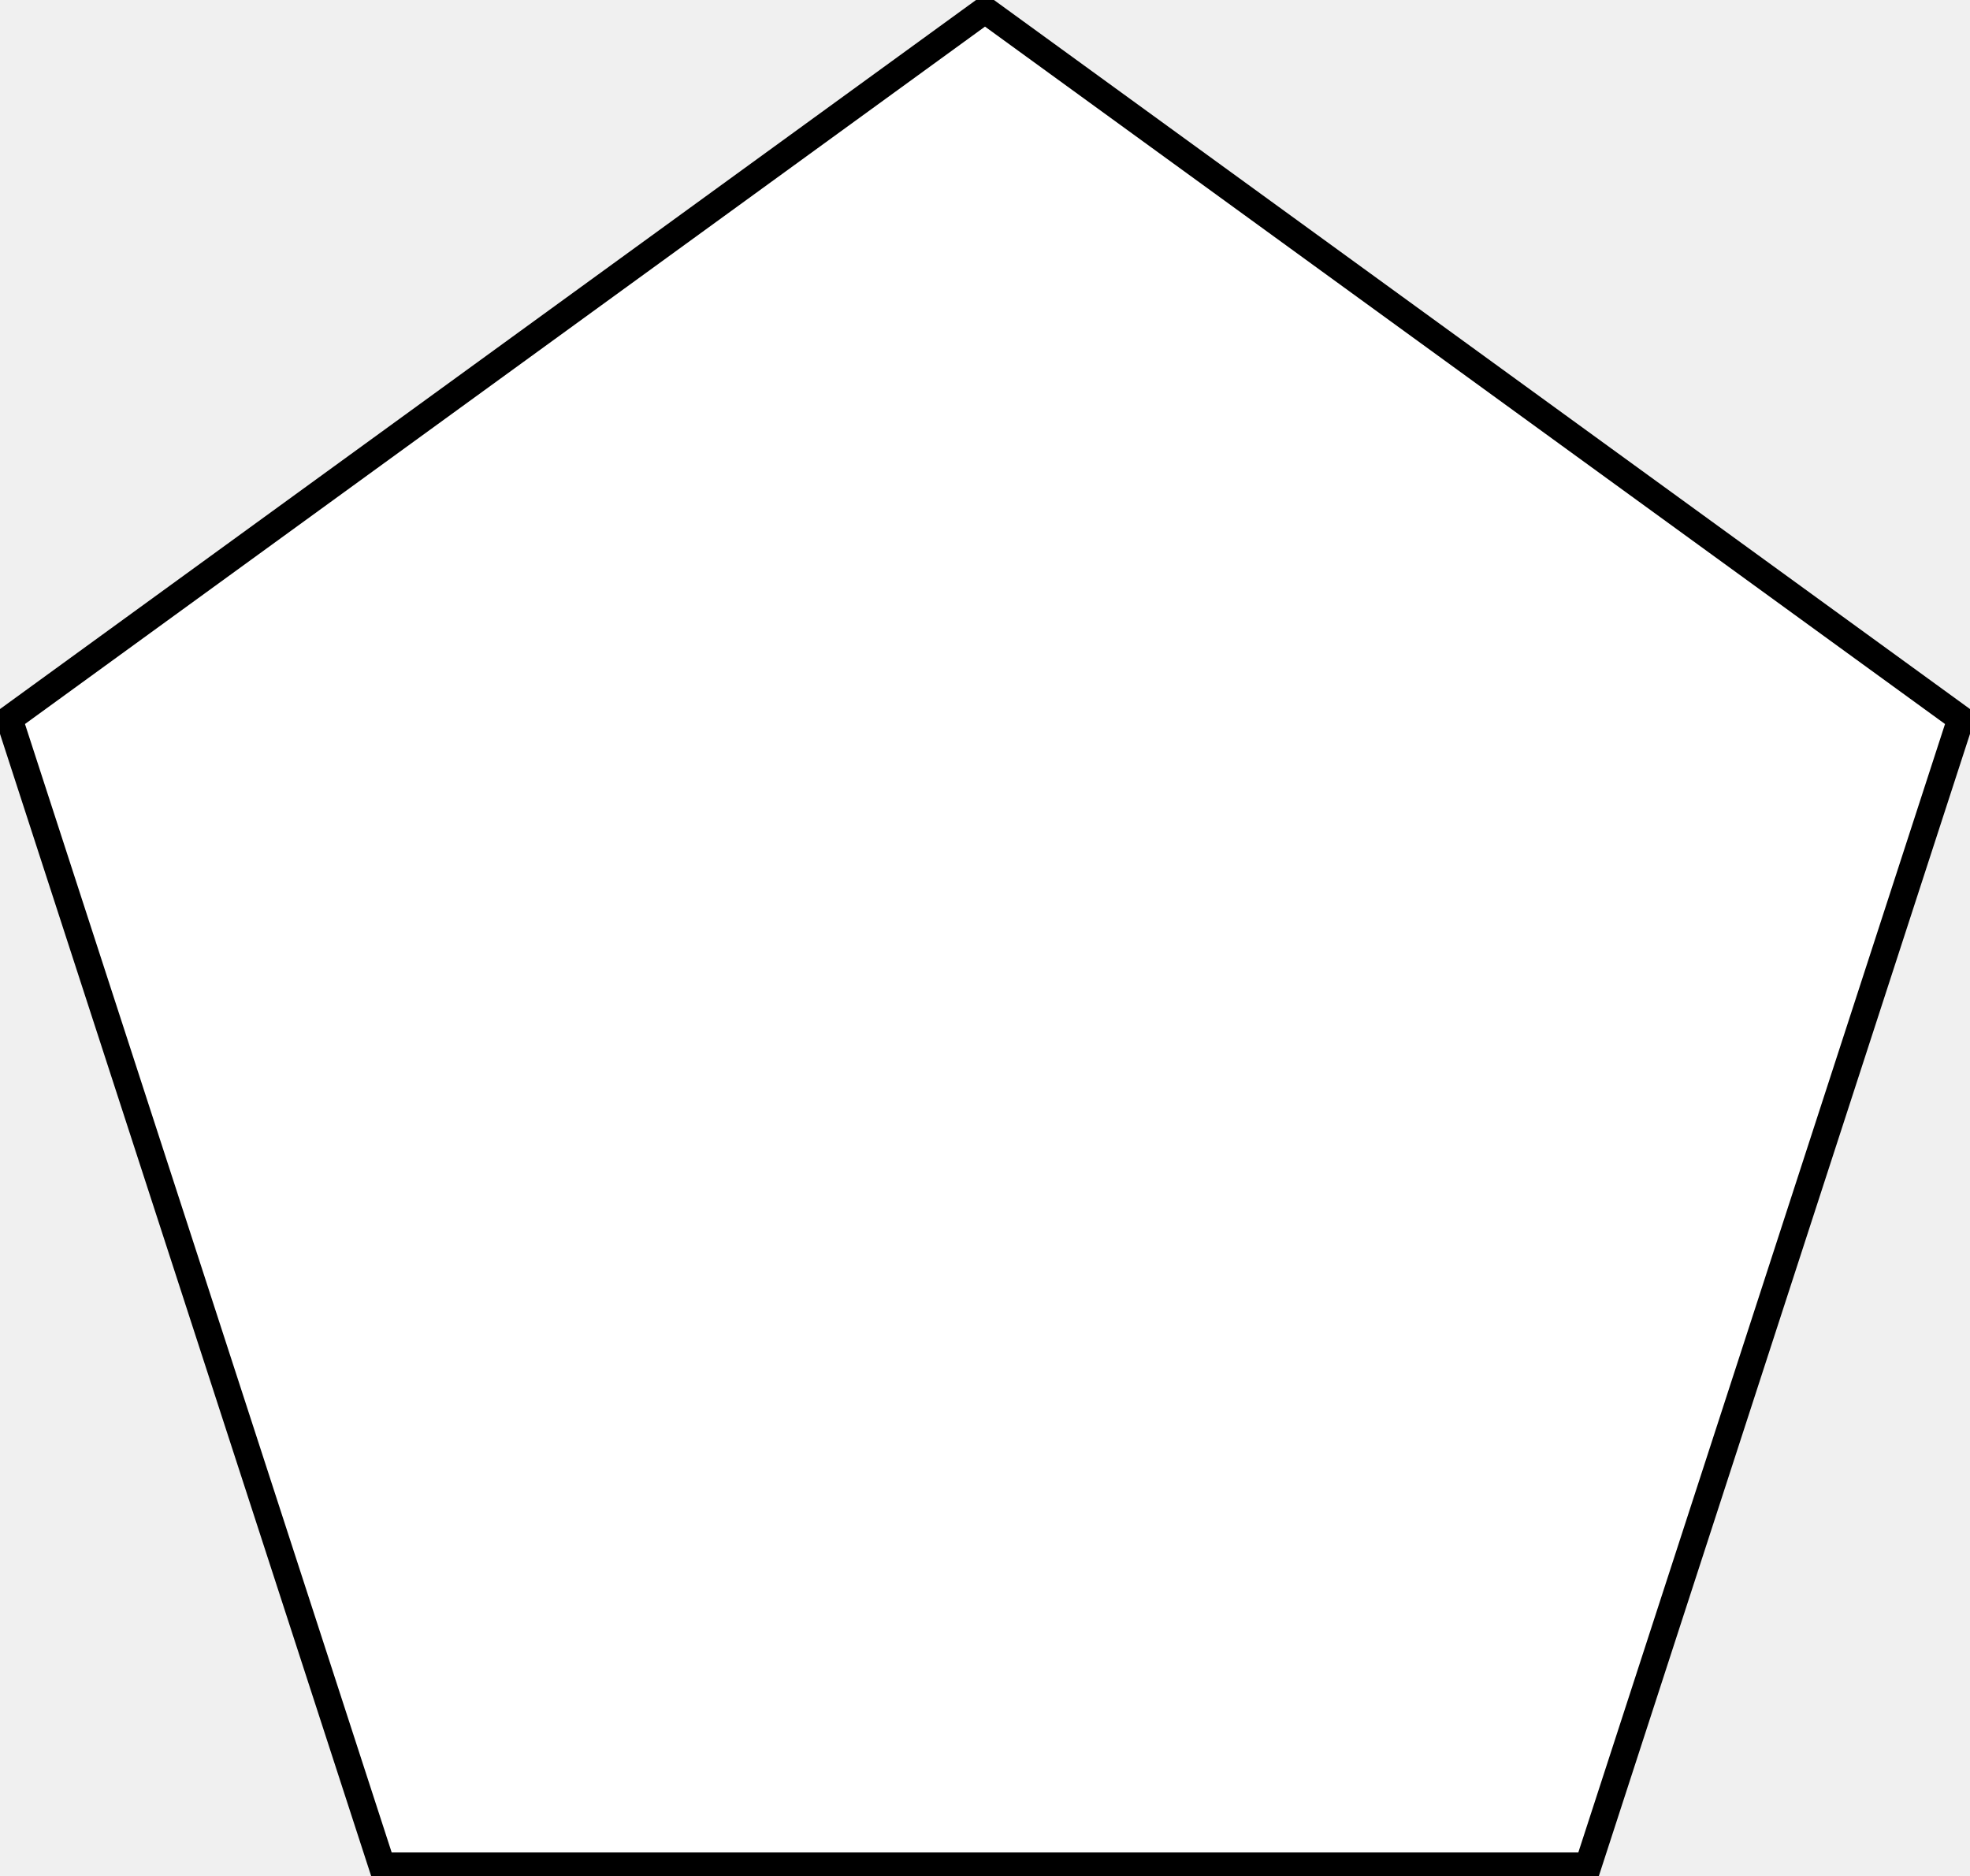
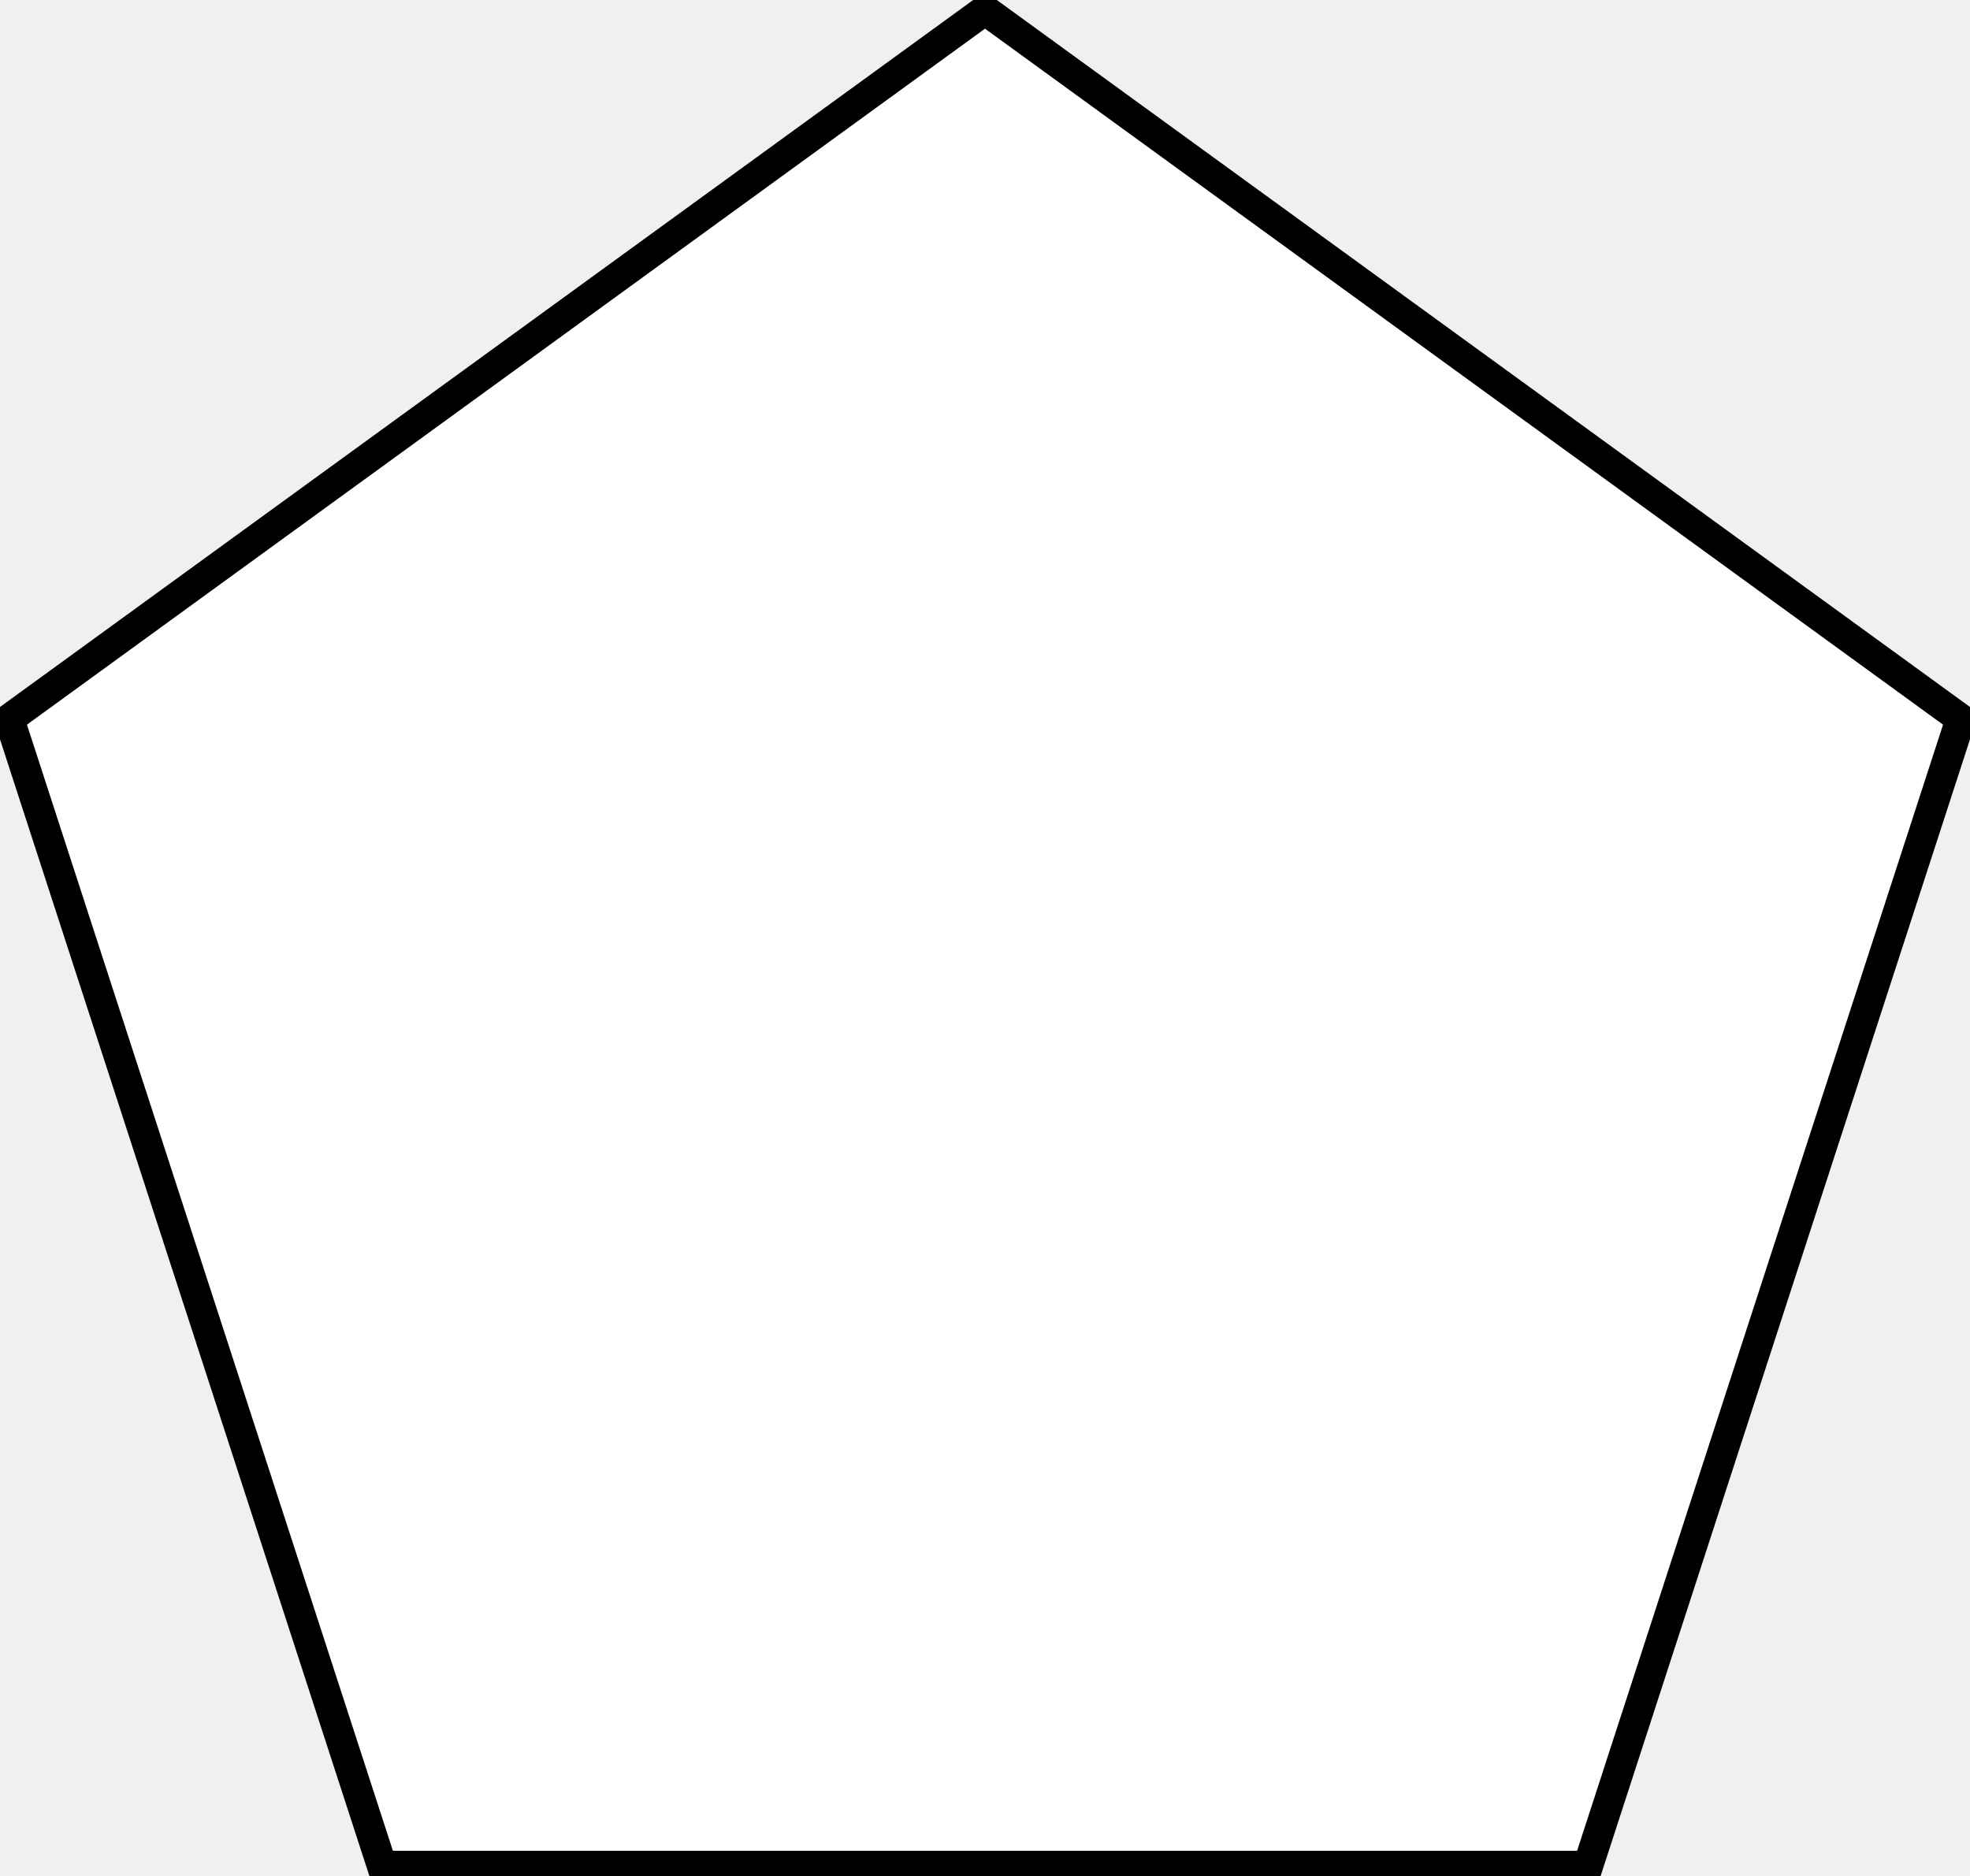
- <svg xmlns="http://www.w3.org/2000/svg" version="1.1" height="560" width="588">
-   <polygon points="294,3 585.246,214.603 474,556.983 114,556.983 2.754,214.603" fill="white" stroke="black" stroke-width="8" />
+ <svg xmlns="http://www.w3.org/2000/svg" vector-effect="non-scaling-stroke" version="1.1" height="560" width="588">
+   <polygon points="294,3 585.246,214.603 474,556.983 114,556.983 2.754,214.603" fill="white" stroke="black" stroke-width="9px" />
</svg>
